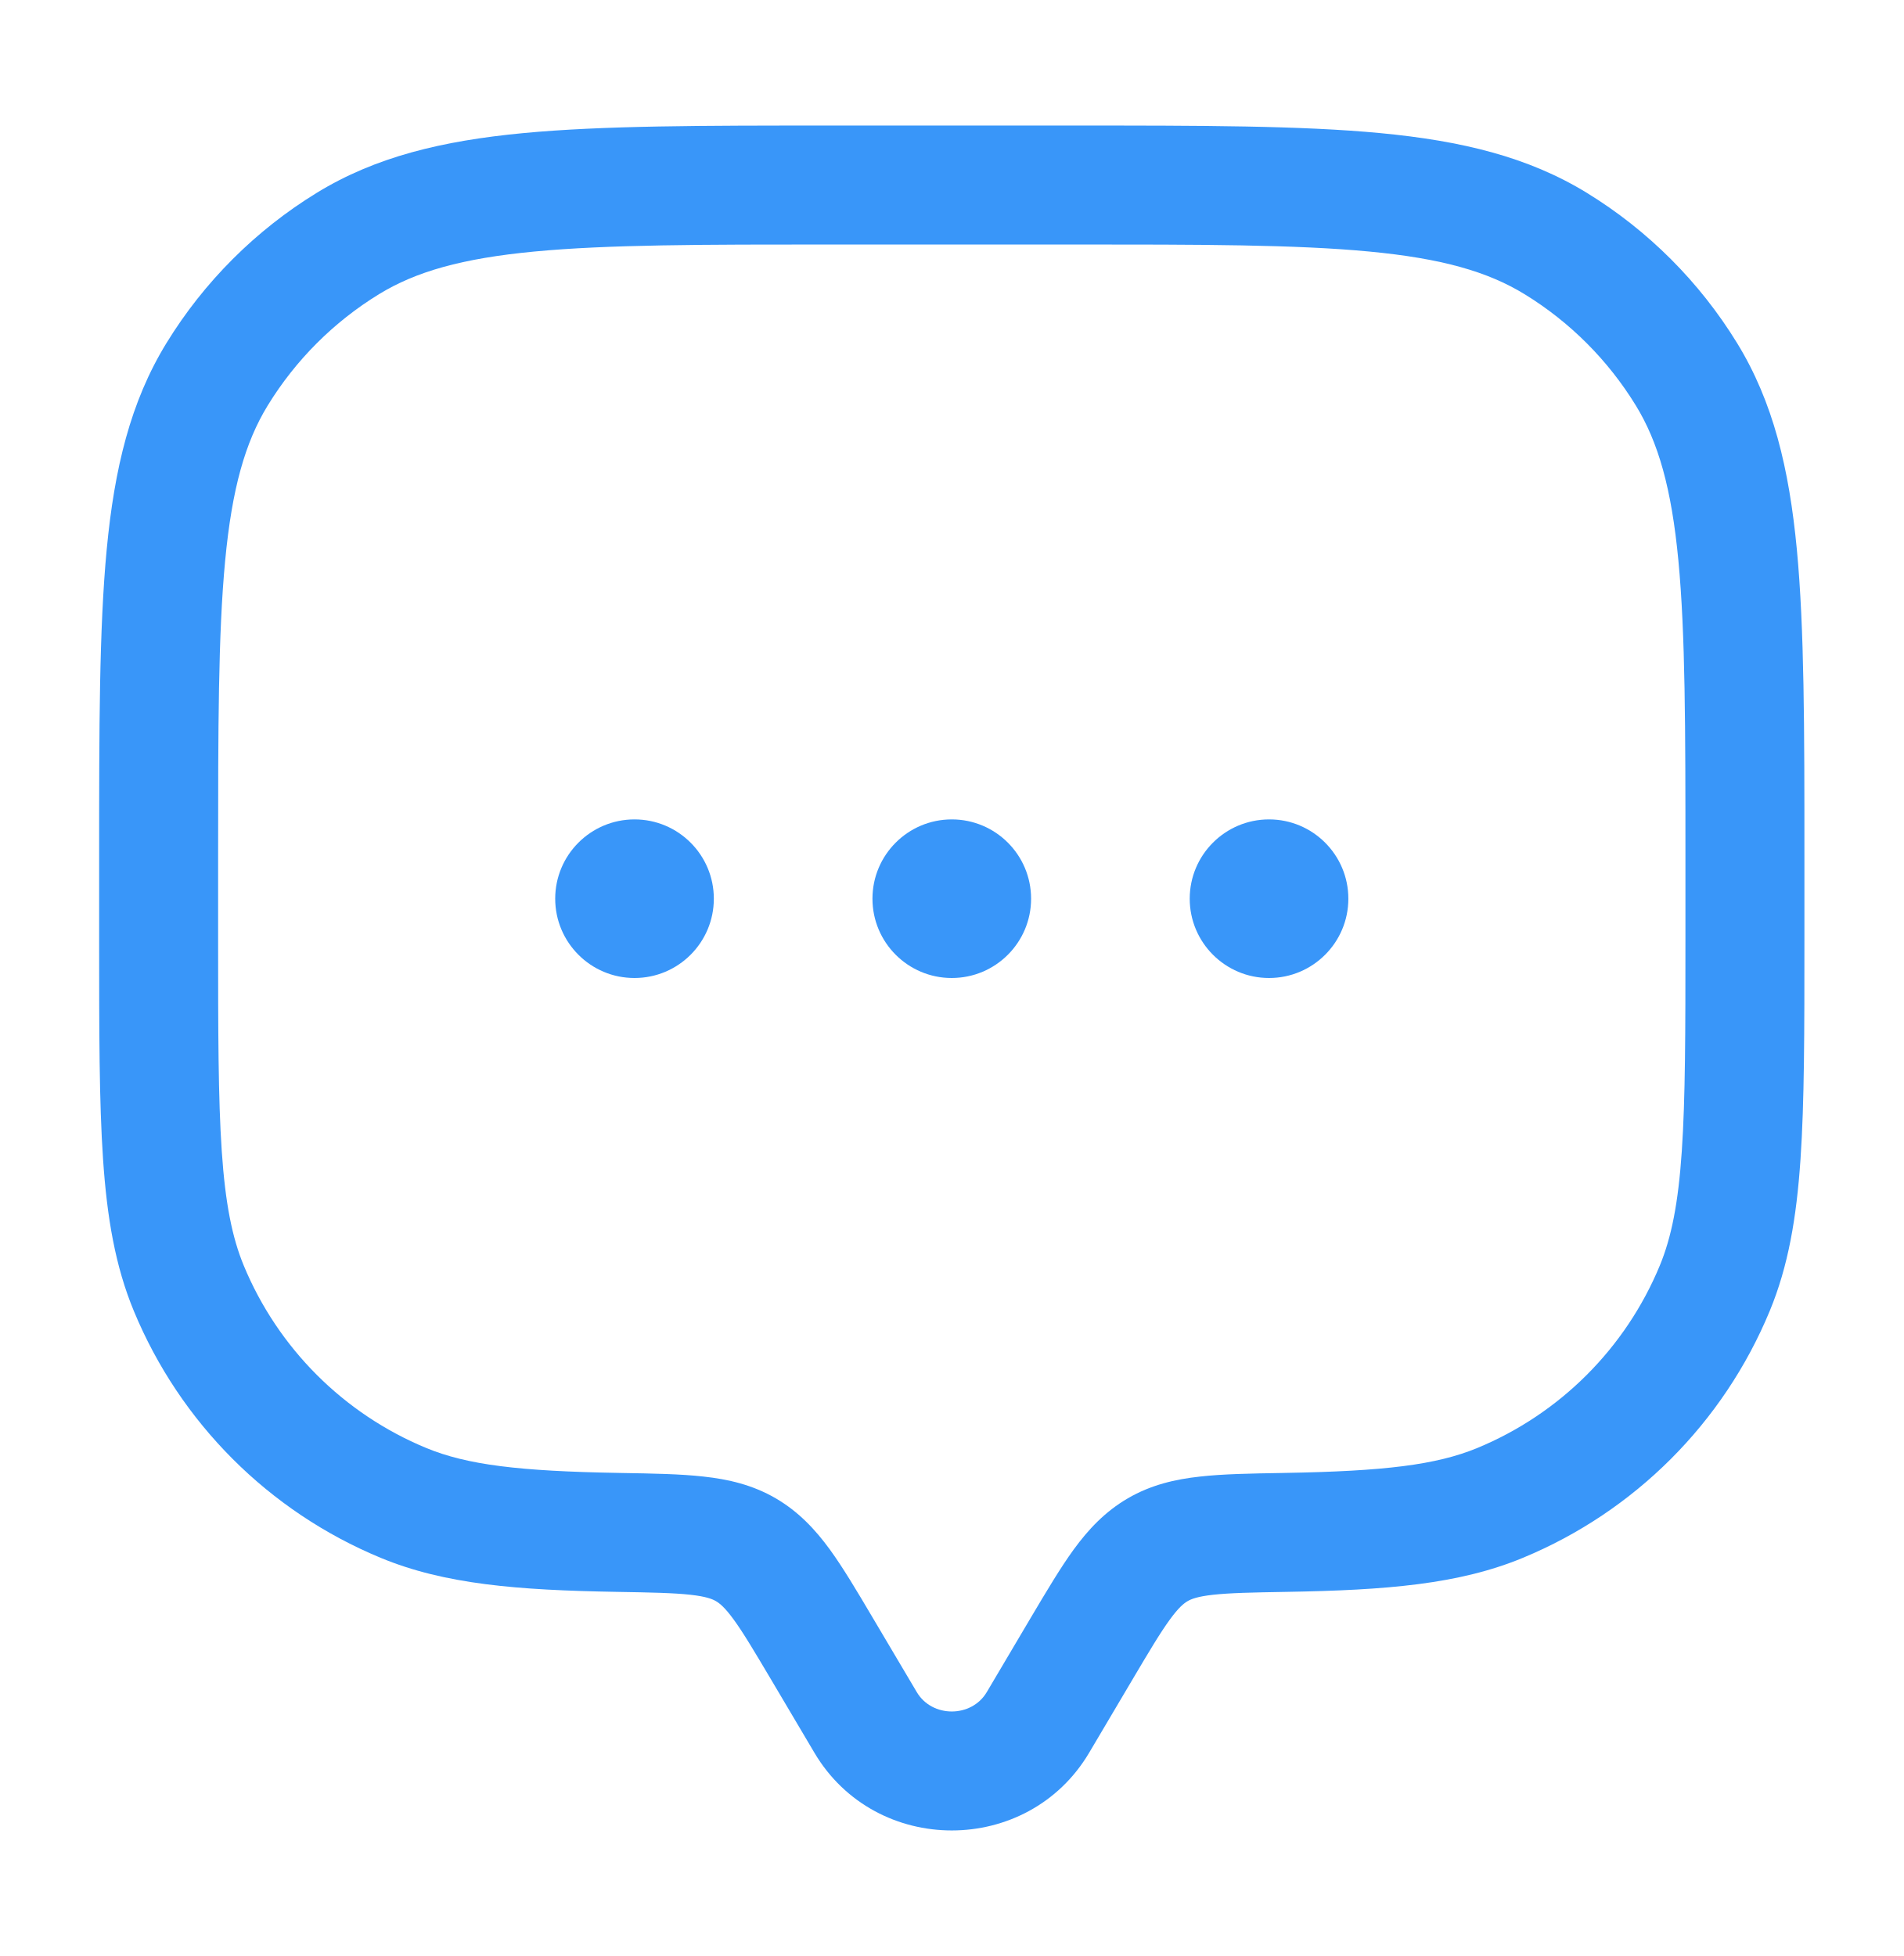
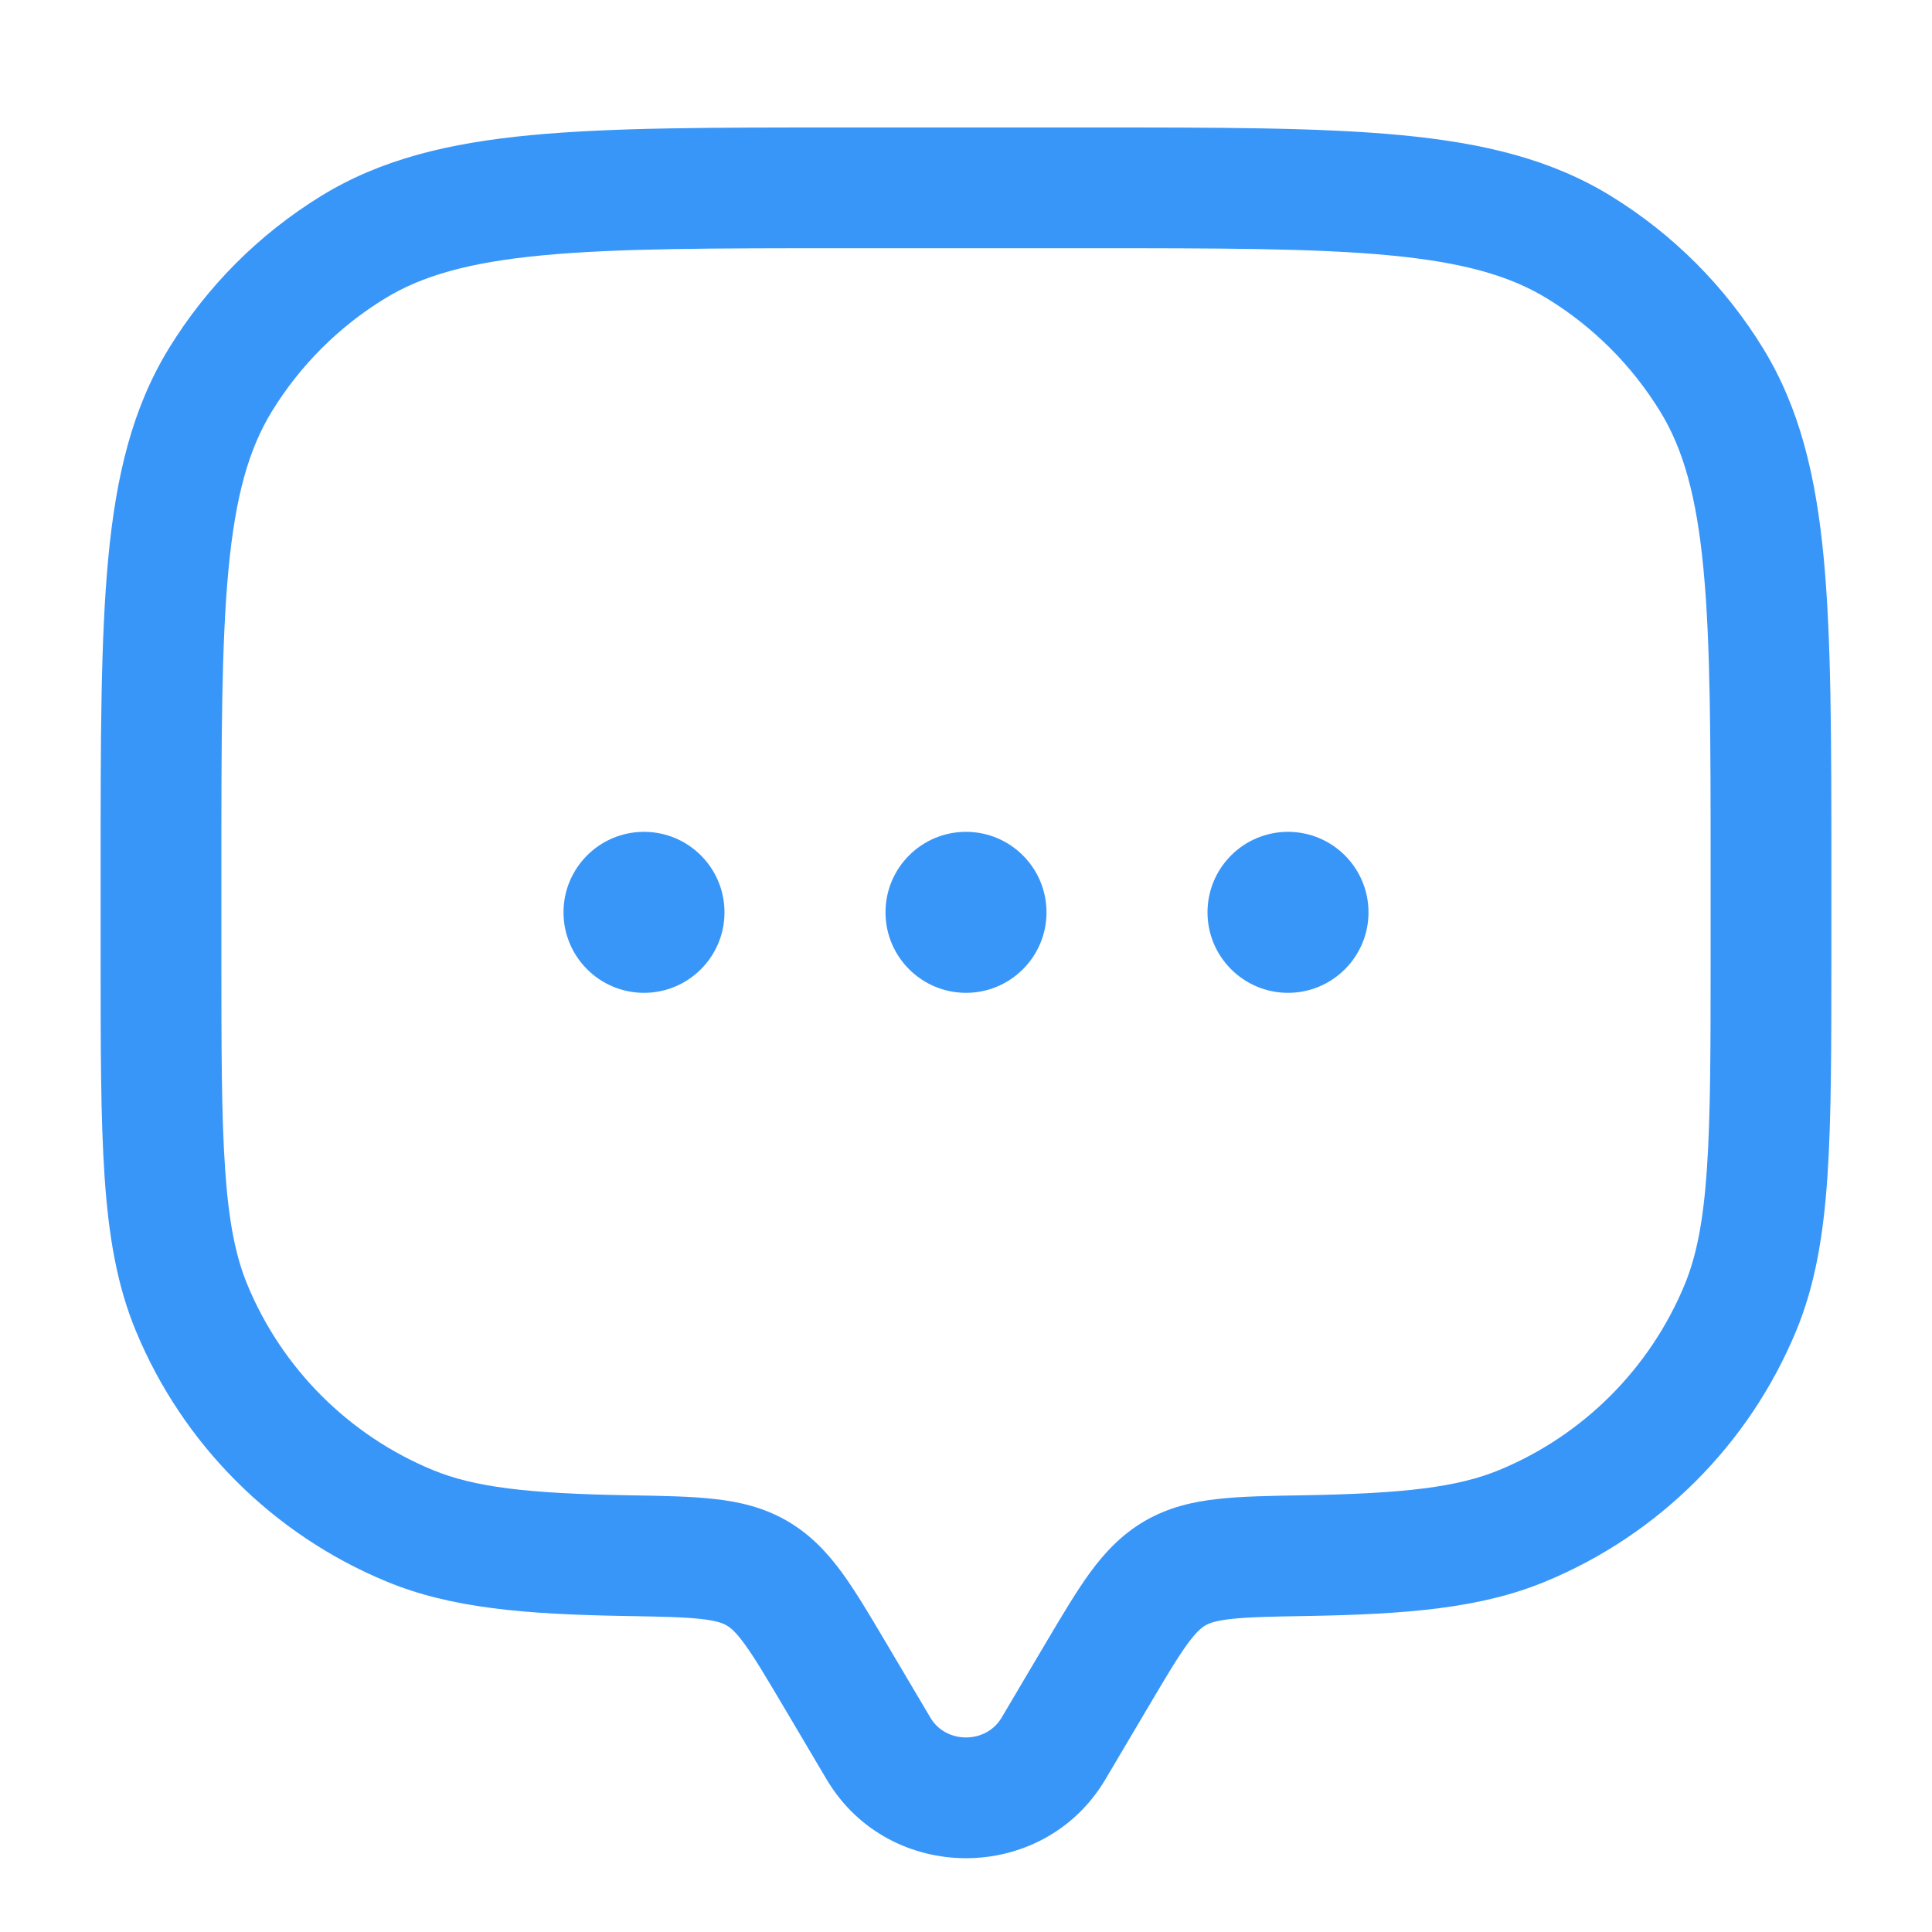
- <svg xmlns="http://www.w3.org/2000/svg" width="36" height="37" viewBox="0 0 36 37" fill="none">
+ <svg xmlns="http://www.w3.org/2000/svg" width="36" height="36" viewBox="0 0 36 36" fill="none">
  <g id="ico_message_outlined_36_bl">
    <g id="Vector">
      <path fill-rule="evenodd" clip-rule="evenodd" d="M15.691 2.375H20.309C22.714 2.375 24.6 2.375 26.106 2.518C27.641 2.664 28.898 2.967 30.007 3.646C31.167 4.357 32.143 5.333 32.854 6.493C33.533 7.602 33.836 8.859 33.982 10.394C34.125 11.9 34.125 13.786 34.125 16.191V17.792C34.125 19.504 34.125 20.846 34.051 21.93C33.976 23.034 33.82 23.952 33.468 24.801C32.593 26.914 30.914 28.593 28.801 29.468C27.593 29.969 26.218 30.08 24.335 30.112C23.676 30.123 23.259 30.132 22.941 30.167C22.644 30.2 22.529 30.248 22.461 30.287C22.39 30.329 22.293 30.404 22.125 30.635C21.943 30.884 21.737 31.23 21.411 31.781L20.598 33.155C19.438 35.115 16.562 35.115 15.402 33.155L14.589 31.781C14.262 31.23 14.057 30.884 13.875 30.635C13.707 30.404 13.61 30.329 13.539 30.287C13.471 30.248 13.356 30.2 13.059 30.167C12.741 30.132 12.324 30.123 11.665 30.112C9.782 30.08 8.407 29.969 7.199 29.468C5.086 28.593 3.407 26.914 2.532 24.801C2.18 23.952 2.024 23.034 1.949 21.93C1.875 20.846 1.875 19.504 1.875 17.792L1.875 16.191C1.875 13.786 1.875 11.9 2.018 10.394C2.164 8.859 2.467 7.602 3.146 6.493C3.857 5.333 4.833 4.357 5.993 3.646C7.102 2.967 8.359 2.664 9.894 2.518C11.4 2.375 13.286 2.375 15.691 2.375ZM10.107 4.758C8.736 4.888 7.864 5.138 7.169 5.564C6.311 6.09 5.59 6.811 5.064 7.669C4.638 8.364 4.388 9.236 4.258 10.607C4.126 11.995 4.125 13.773 4.125 16.25V17.75C4.125 19.513 4.126 20.778 4.194 21.777C4.261 22.766 4.391 23.41 4.61 23.94C5.257 25.502 6.498 26.743 8.06 27.39C8.834 27.71 9.821 27.83 11.704 27.862L11.752 27.863C12.348 27.873 12.872 27.882 13.306 27.931C13.774 27.982 14.231 28.087 14.67 28.342C15.105 28.596 15.419 28.934 15.693 29.309C15.946 29.657 16.206 30.096 16.5 30.593L17.338 32.008C17.627 32.497 18.373 32.497 18.662 32.008L19.499 30.593C19.794 30.096 20.054 29.657 20.307 29.309C20.581 28.934 20.895 28.596 21.33 28.342C21.769 28.087 22.226 27.982 22.694 27.931C23.128 27.882 23.651 27.873 24.248 27.863L24.296 27.862C26.179 27.83 27.166 27.71 27.94 27.39C29.502 26.743 30.743 25.502 31.39 23.94C31.609 23.41 31.739 22.766 31.806 21.777C31.874 20.778 31.875 19.513 31.875 17.75V16.25C31.875 13.773 31.874 11.995 31.742 10.607C31.612 9.236 31.362 8.364 30.936 7.669C30.41 6.811 29.689 6.09 28.831 5.564C28.136 5.138 27.264 4.888 25.893 4.758C24.506 4.626 22.727 4.625 20.25 4.625H15.75C13.273 4.625 11.495 4.626 10.107 4.758Z" fill="#3996F9" />
      <path d="M13.5 17C13.5 17.828 12.828 18.5 12 18.5C11.172 18.5 10.5 17.828 10.5 17C10.5 16.172 11.172 15.5 12 15.5C12.828 15.5 13.5 16.172 13.5 17Z" fill="#3996F9" />
      <path d="M19.5 17C19.5 17.828 18.828 18.5 18 18.5C17.172 18.5 16.5 17.828 16.5 17C16.5 16.172 17.172 15.5 18 15.5C18.828 15.5 19.5 16.172 19.5 17Z" fill="#3996F9" />
      <path d="M25.5 17C25.5 17.828 24.828 18.5 24 18.5C23.172 18.5 22.5 17.828 22.5 17C22.5 16.172 23.172 15.5 24 15.5C24.828 15.5 25.5 16.172 25.5 17Z" fill="#3996F9" />
    </g>
  </g>
</svg>
